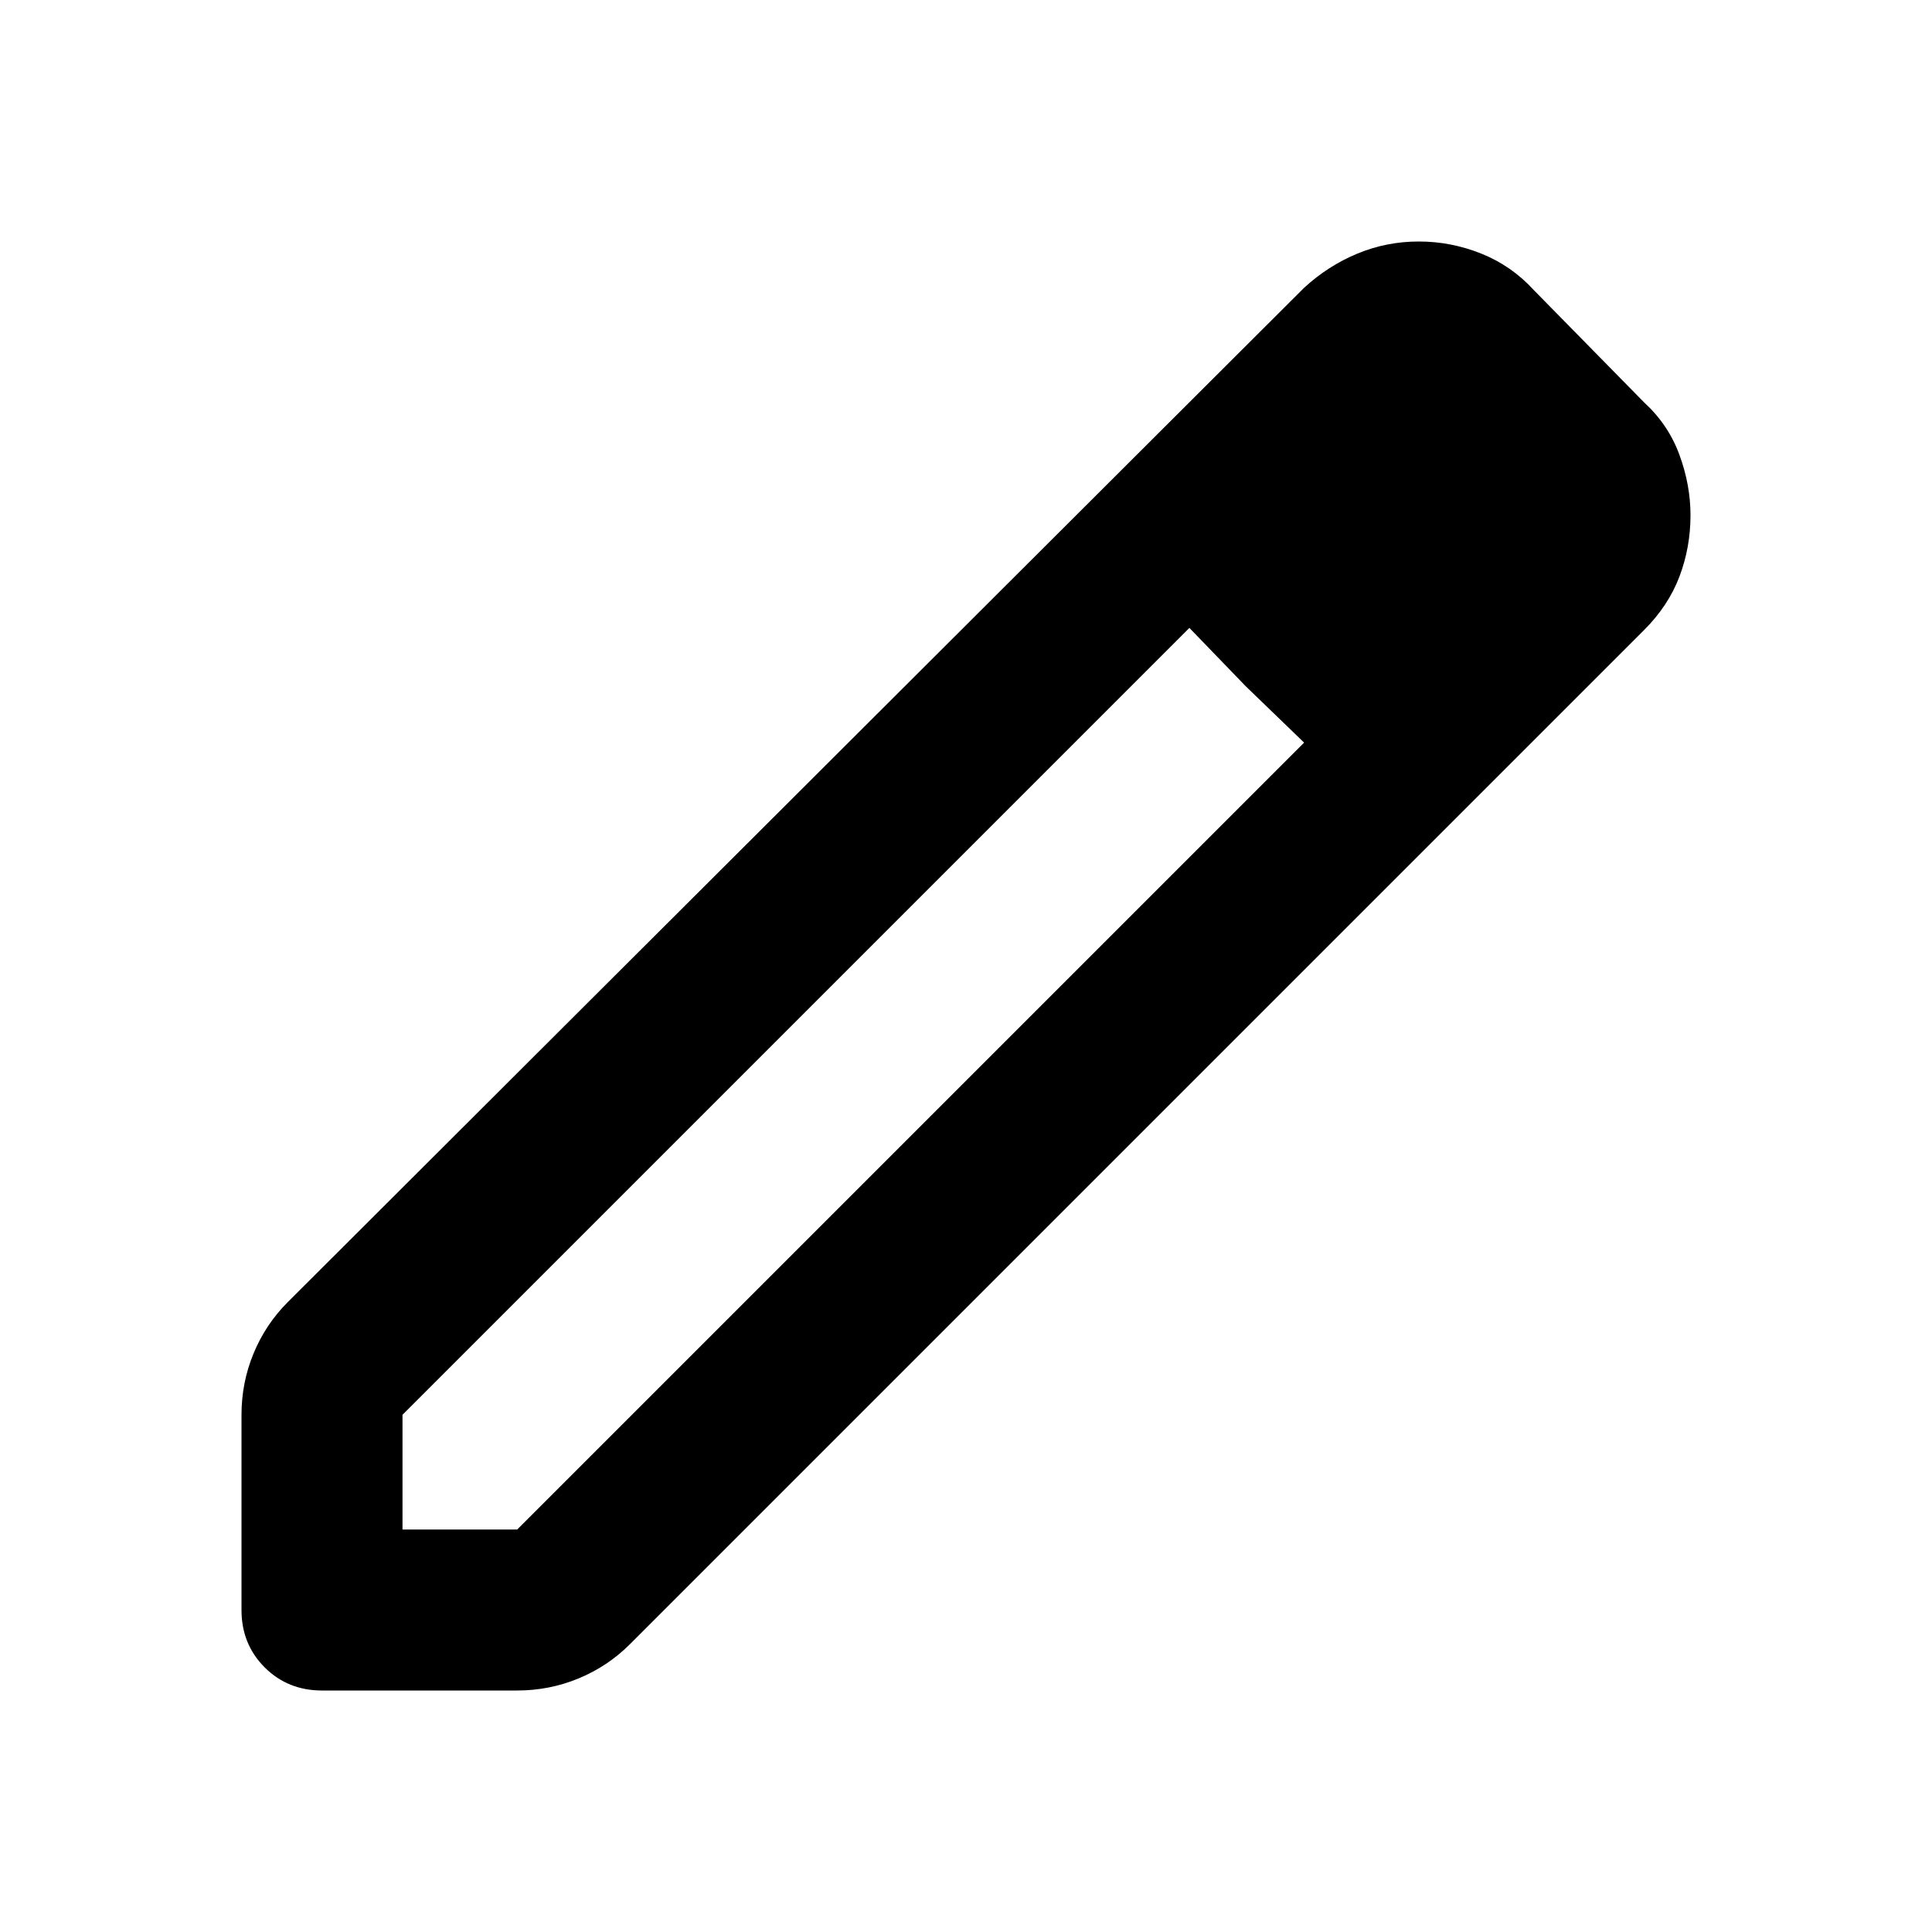
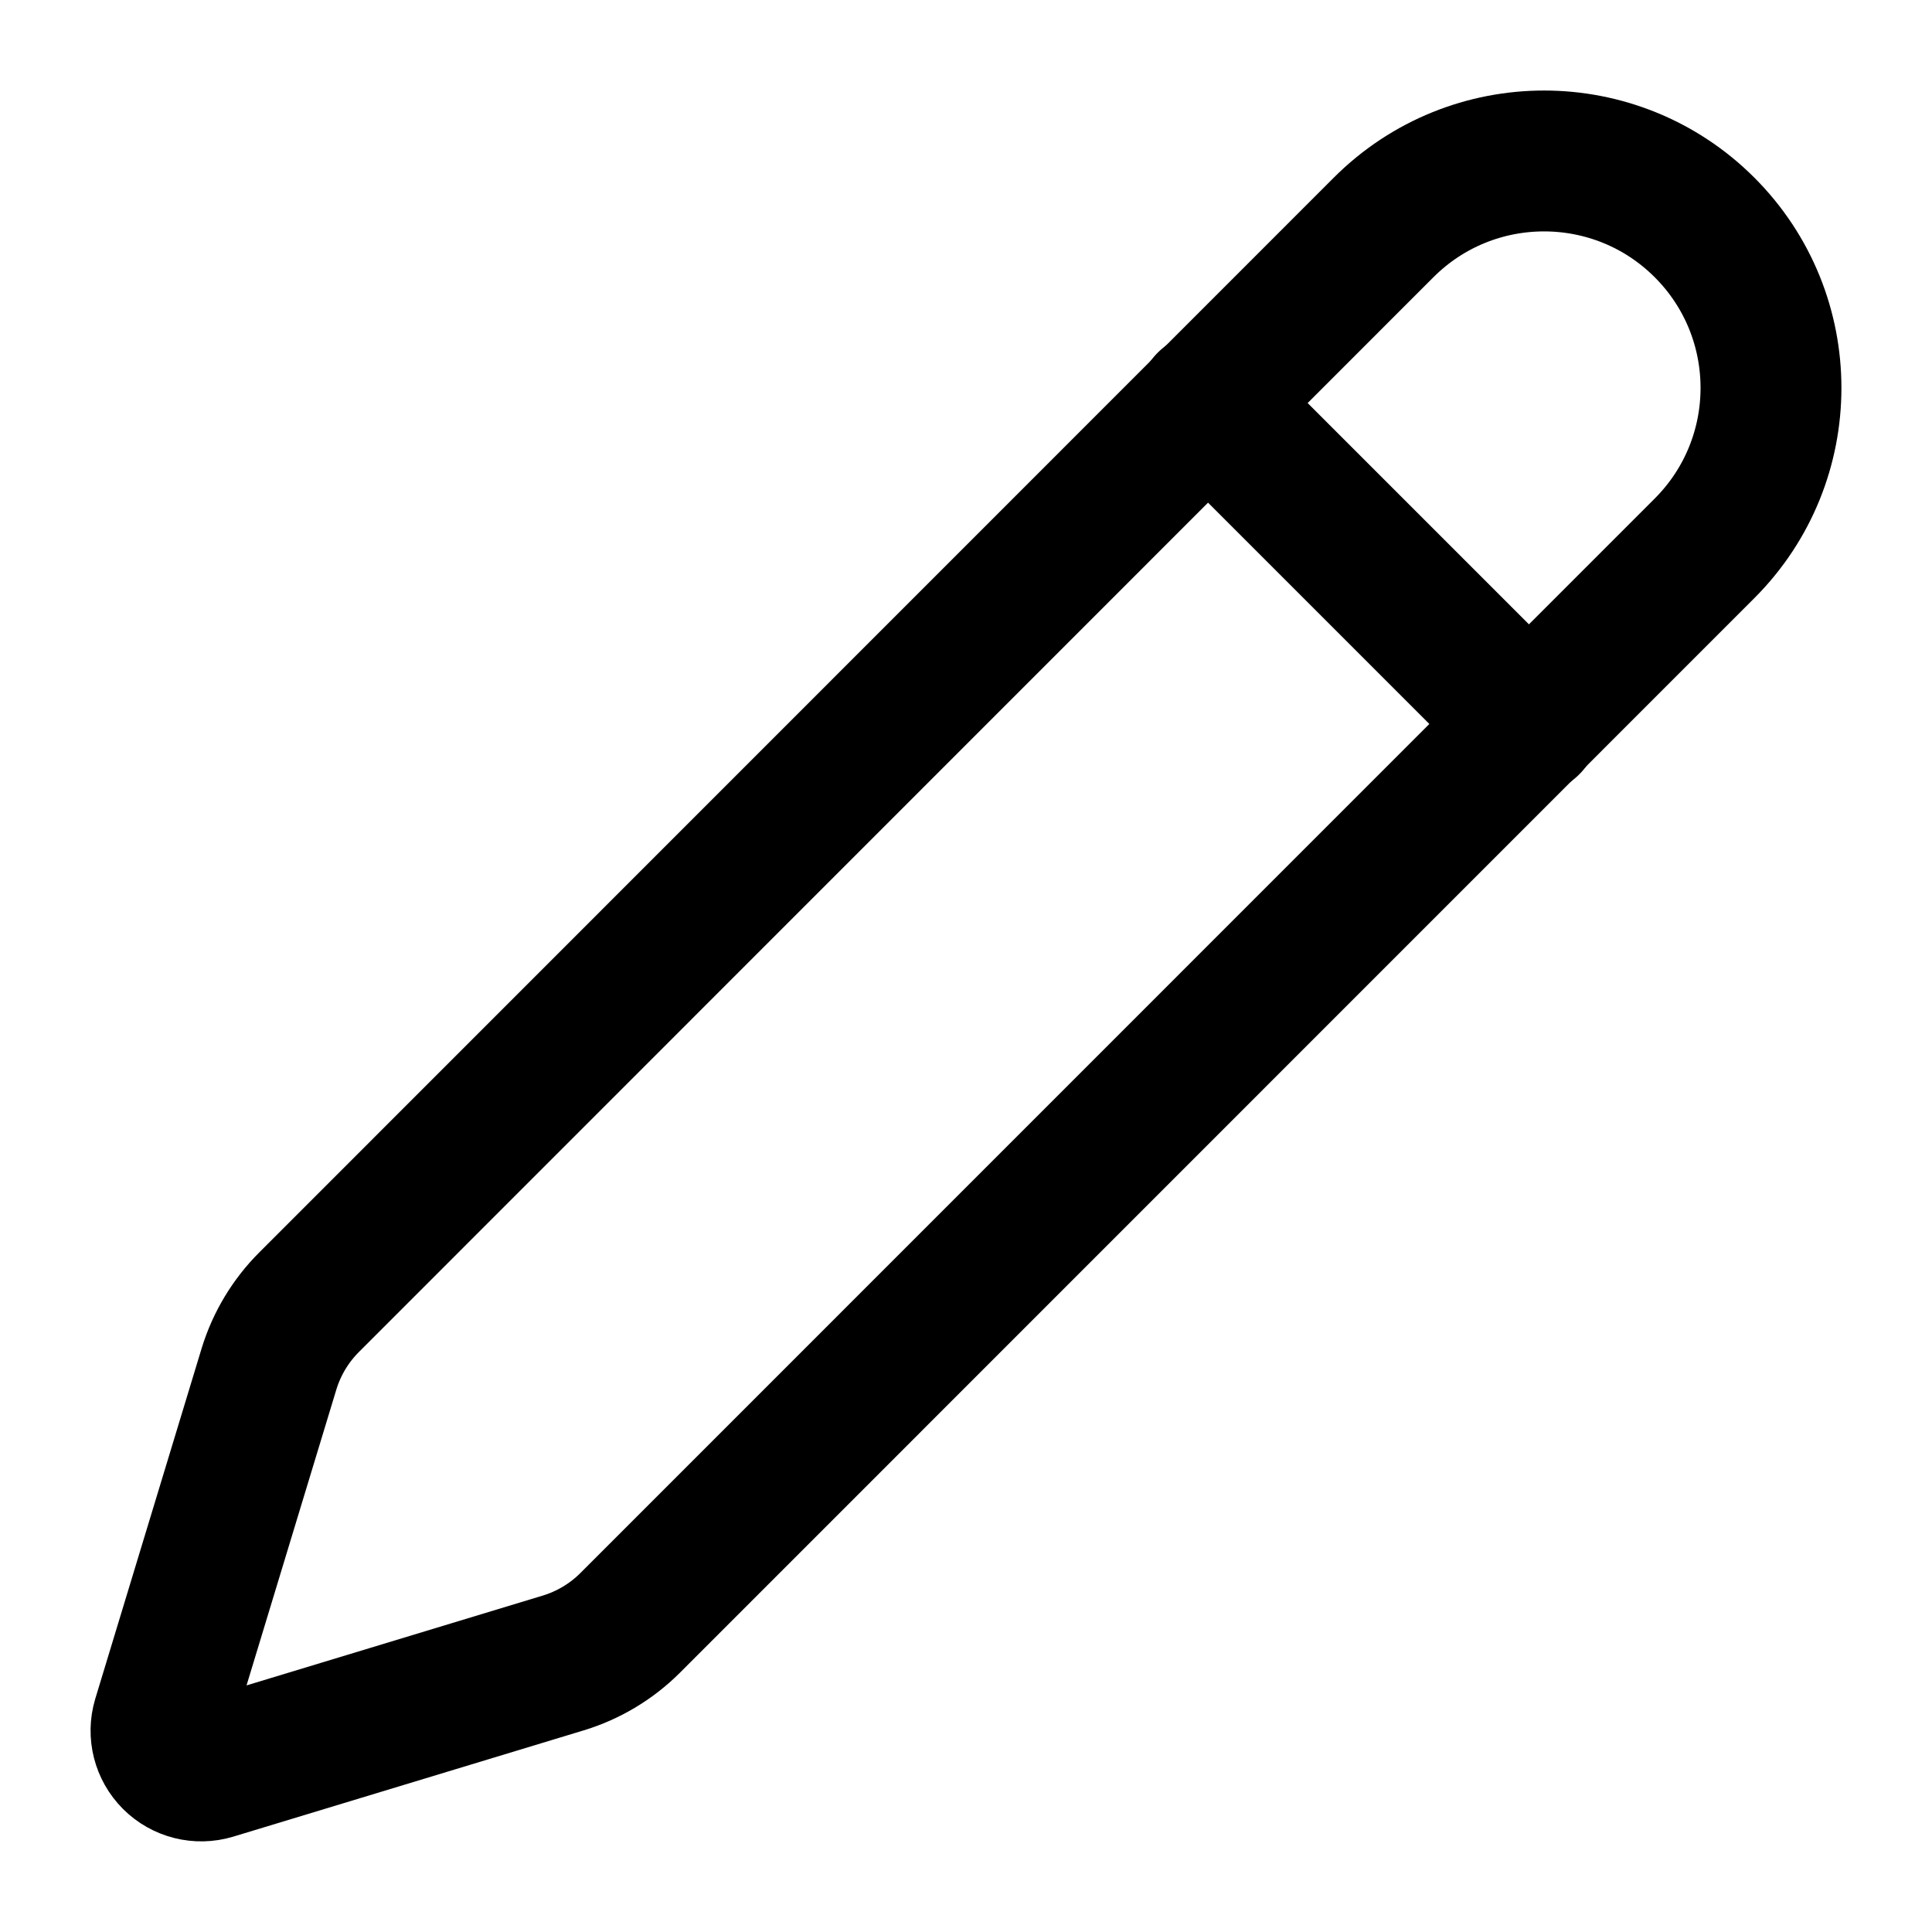
- <svg xmlns="http://www.w3.org/2000/svg" viewBox="0 -960 960 960">
-   <path d="M200-200h57l391-391-57-57-391 391v57Zm-40 80q-17 0-28.5-11.5T120-160v-97q0-16 6-30.5t17-25.5l505-504q12-11 26.5-17t30.5-6q16 0 31 6t26 18l55 56q12 11 17.5 26t5.5 30q0 16-5.5 30.5T817-647L313-143q-11 11-25.5 17t-30.5 6h-97Zm600-584-56-56 56 56Zm-141 85-28-29 57 57-29-28Z" />
+ <svg xmlns="http://www.w3.org/2000/svg" class="lucide lucide-pencil" width="24" height="24" viewBox="0 0 24 24" fill="none" stroke="currentColor" stroke-width="1.75" stroke-linecap="round" stroke-linejoin="round">
+   <path d="M21.174 6.812a1 1 0 0 0-3.986-3.987L3.842 16.174a2 2 0 0 0-.5.83l-1.321 4.352a.5.5 0 0 0 .623.622l4.353-1.32a2 2 0 0 0 .83-.497z" />
+   <path d="m15 5 4 4" />
</svg>
